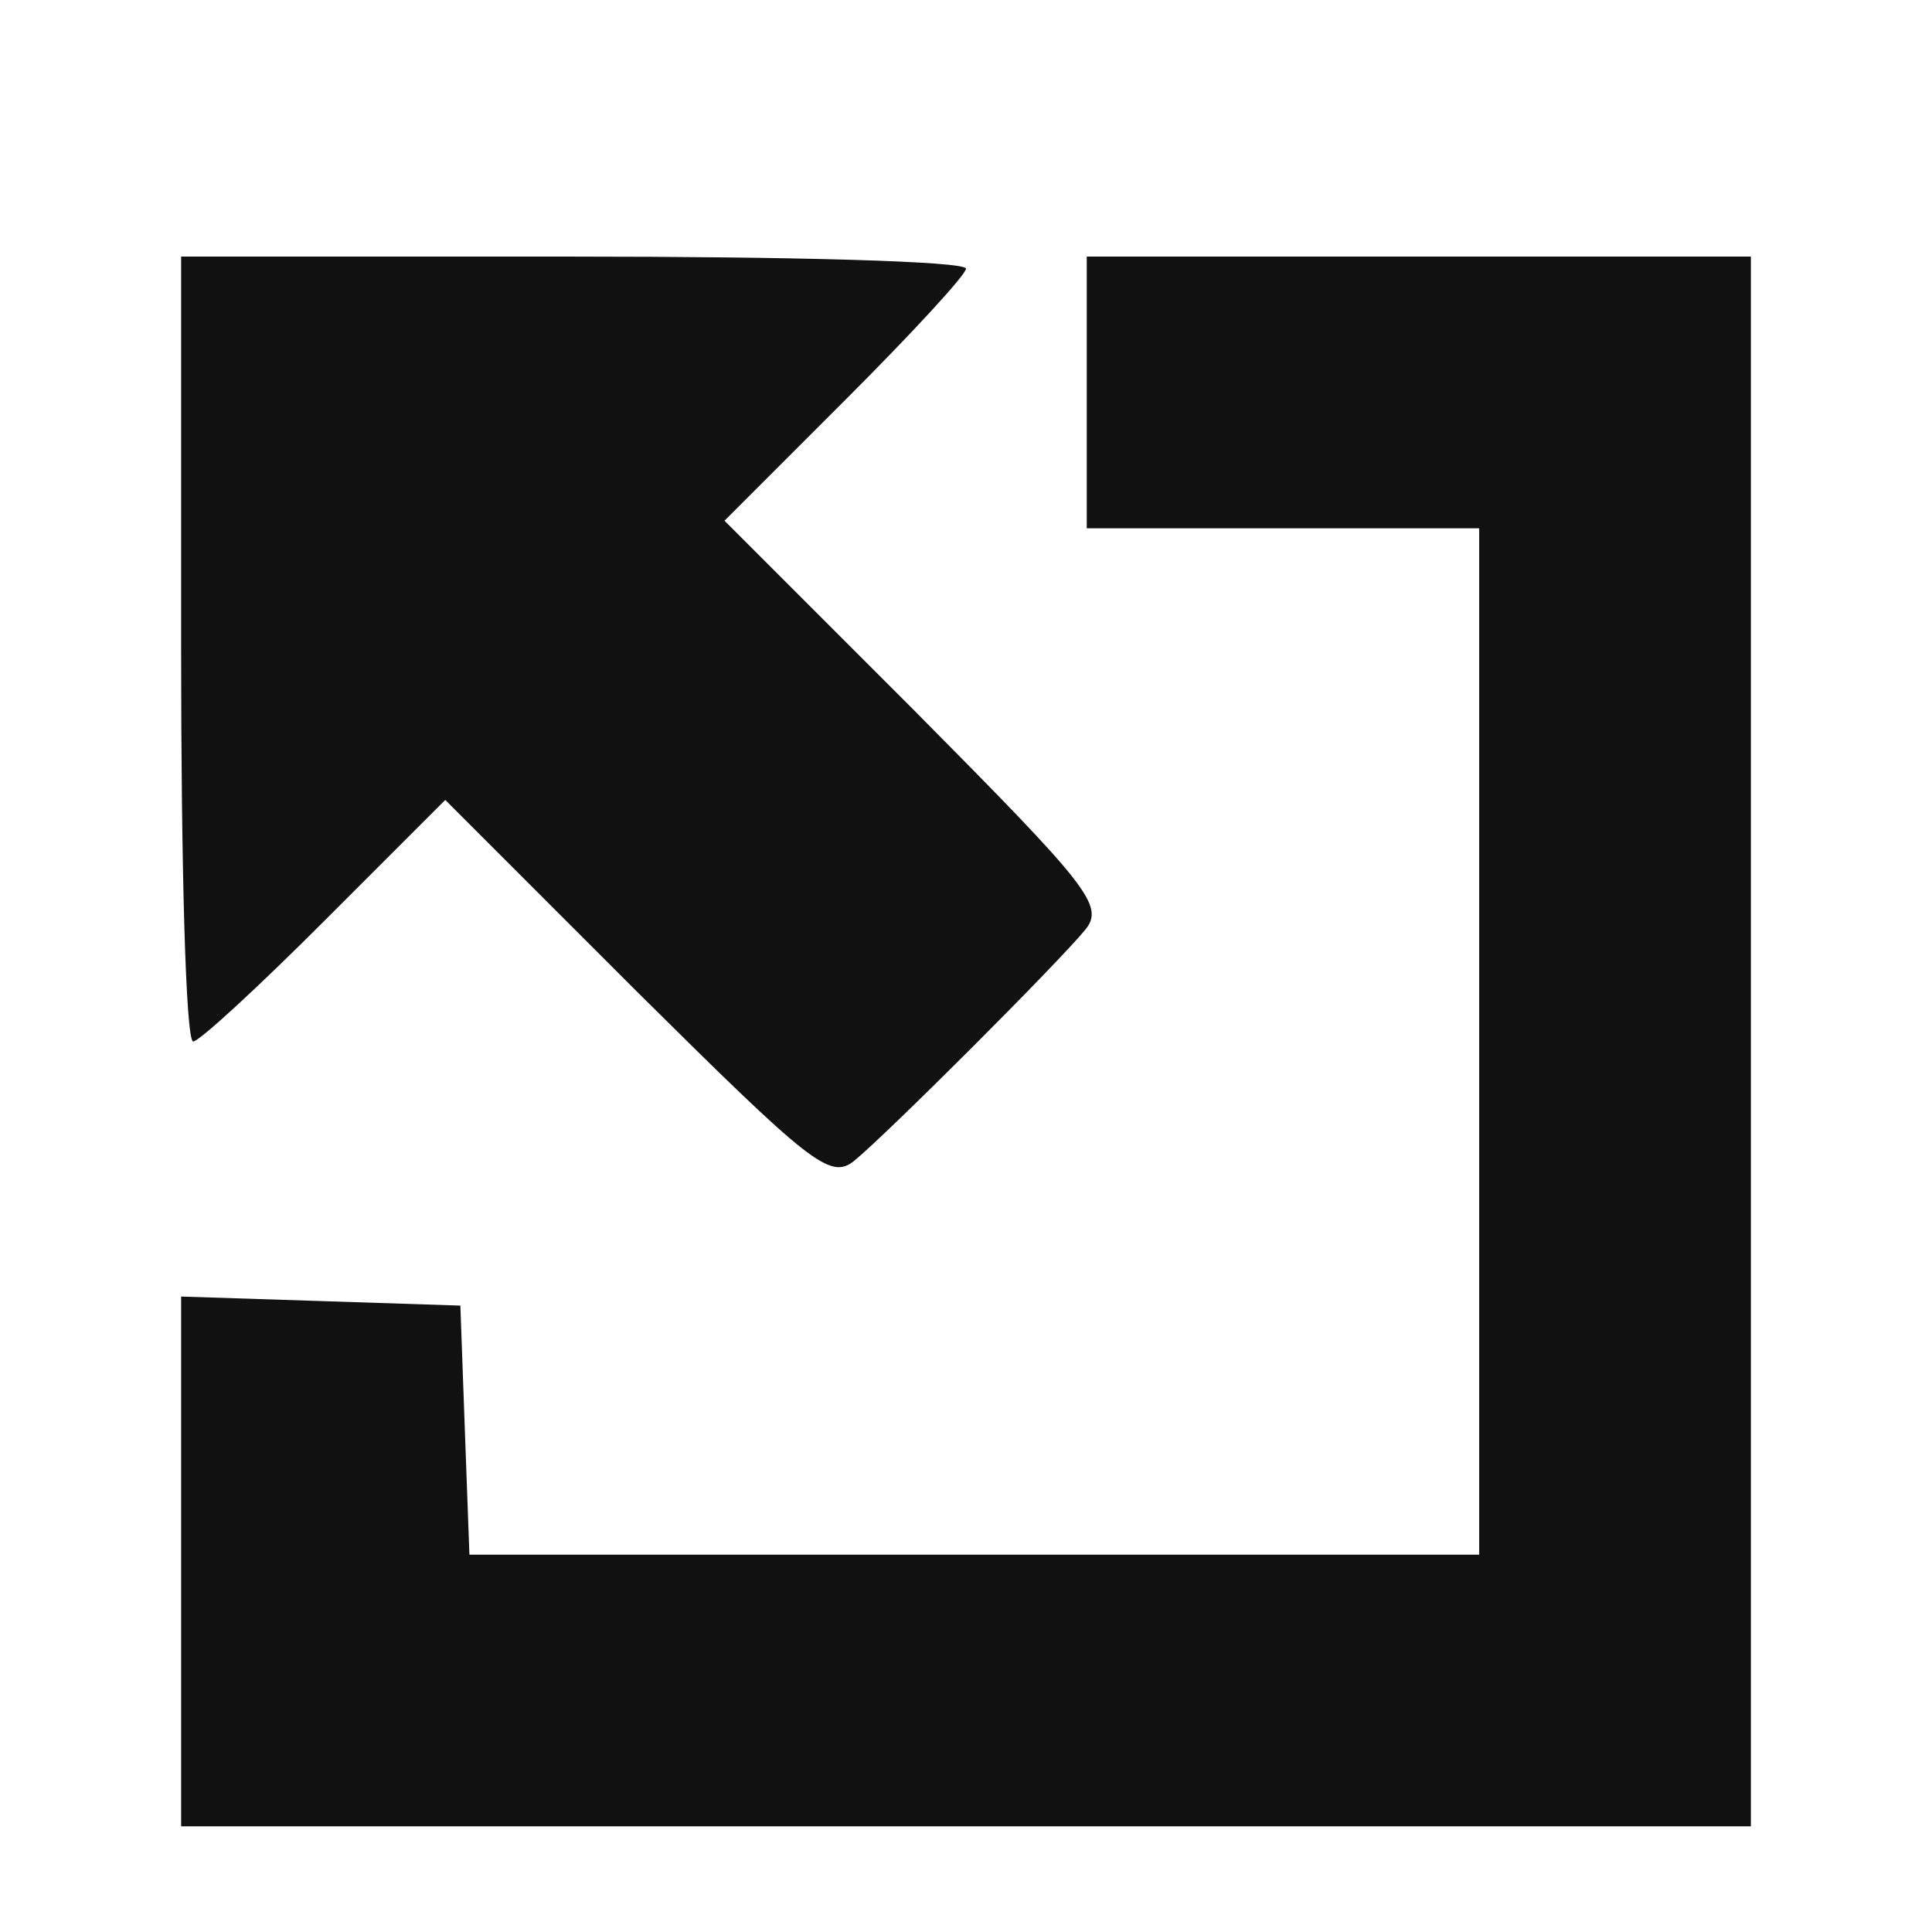
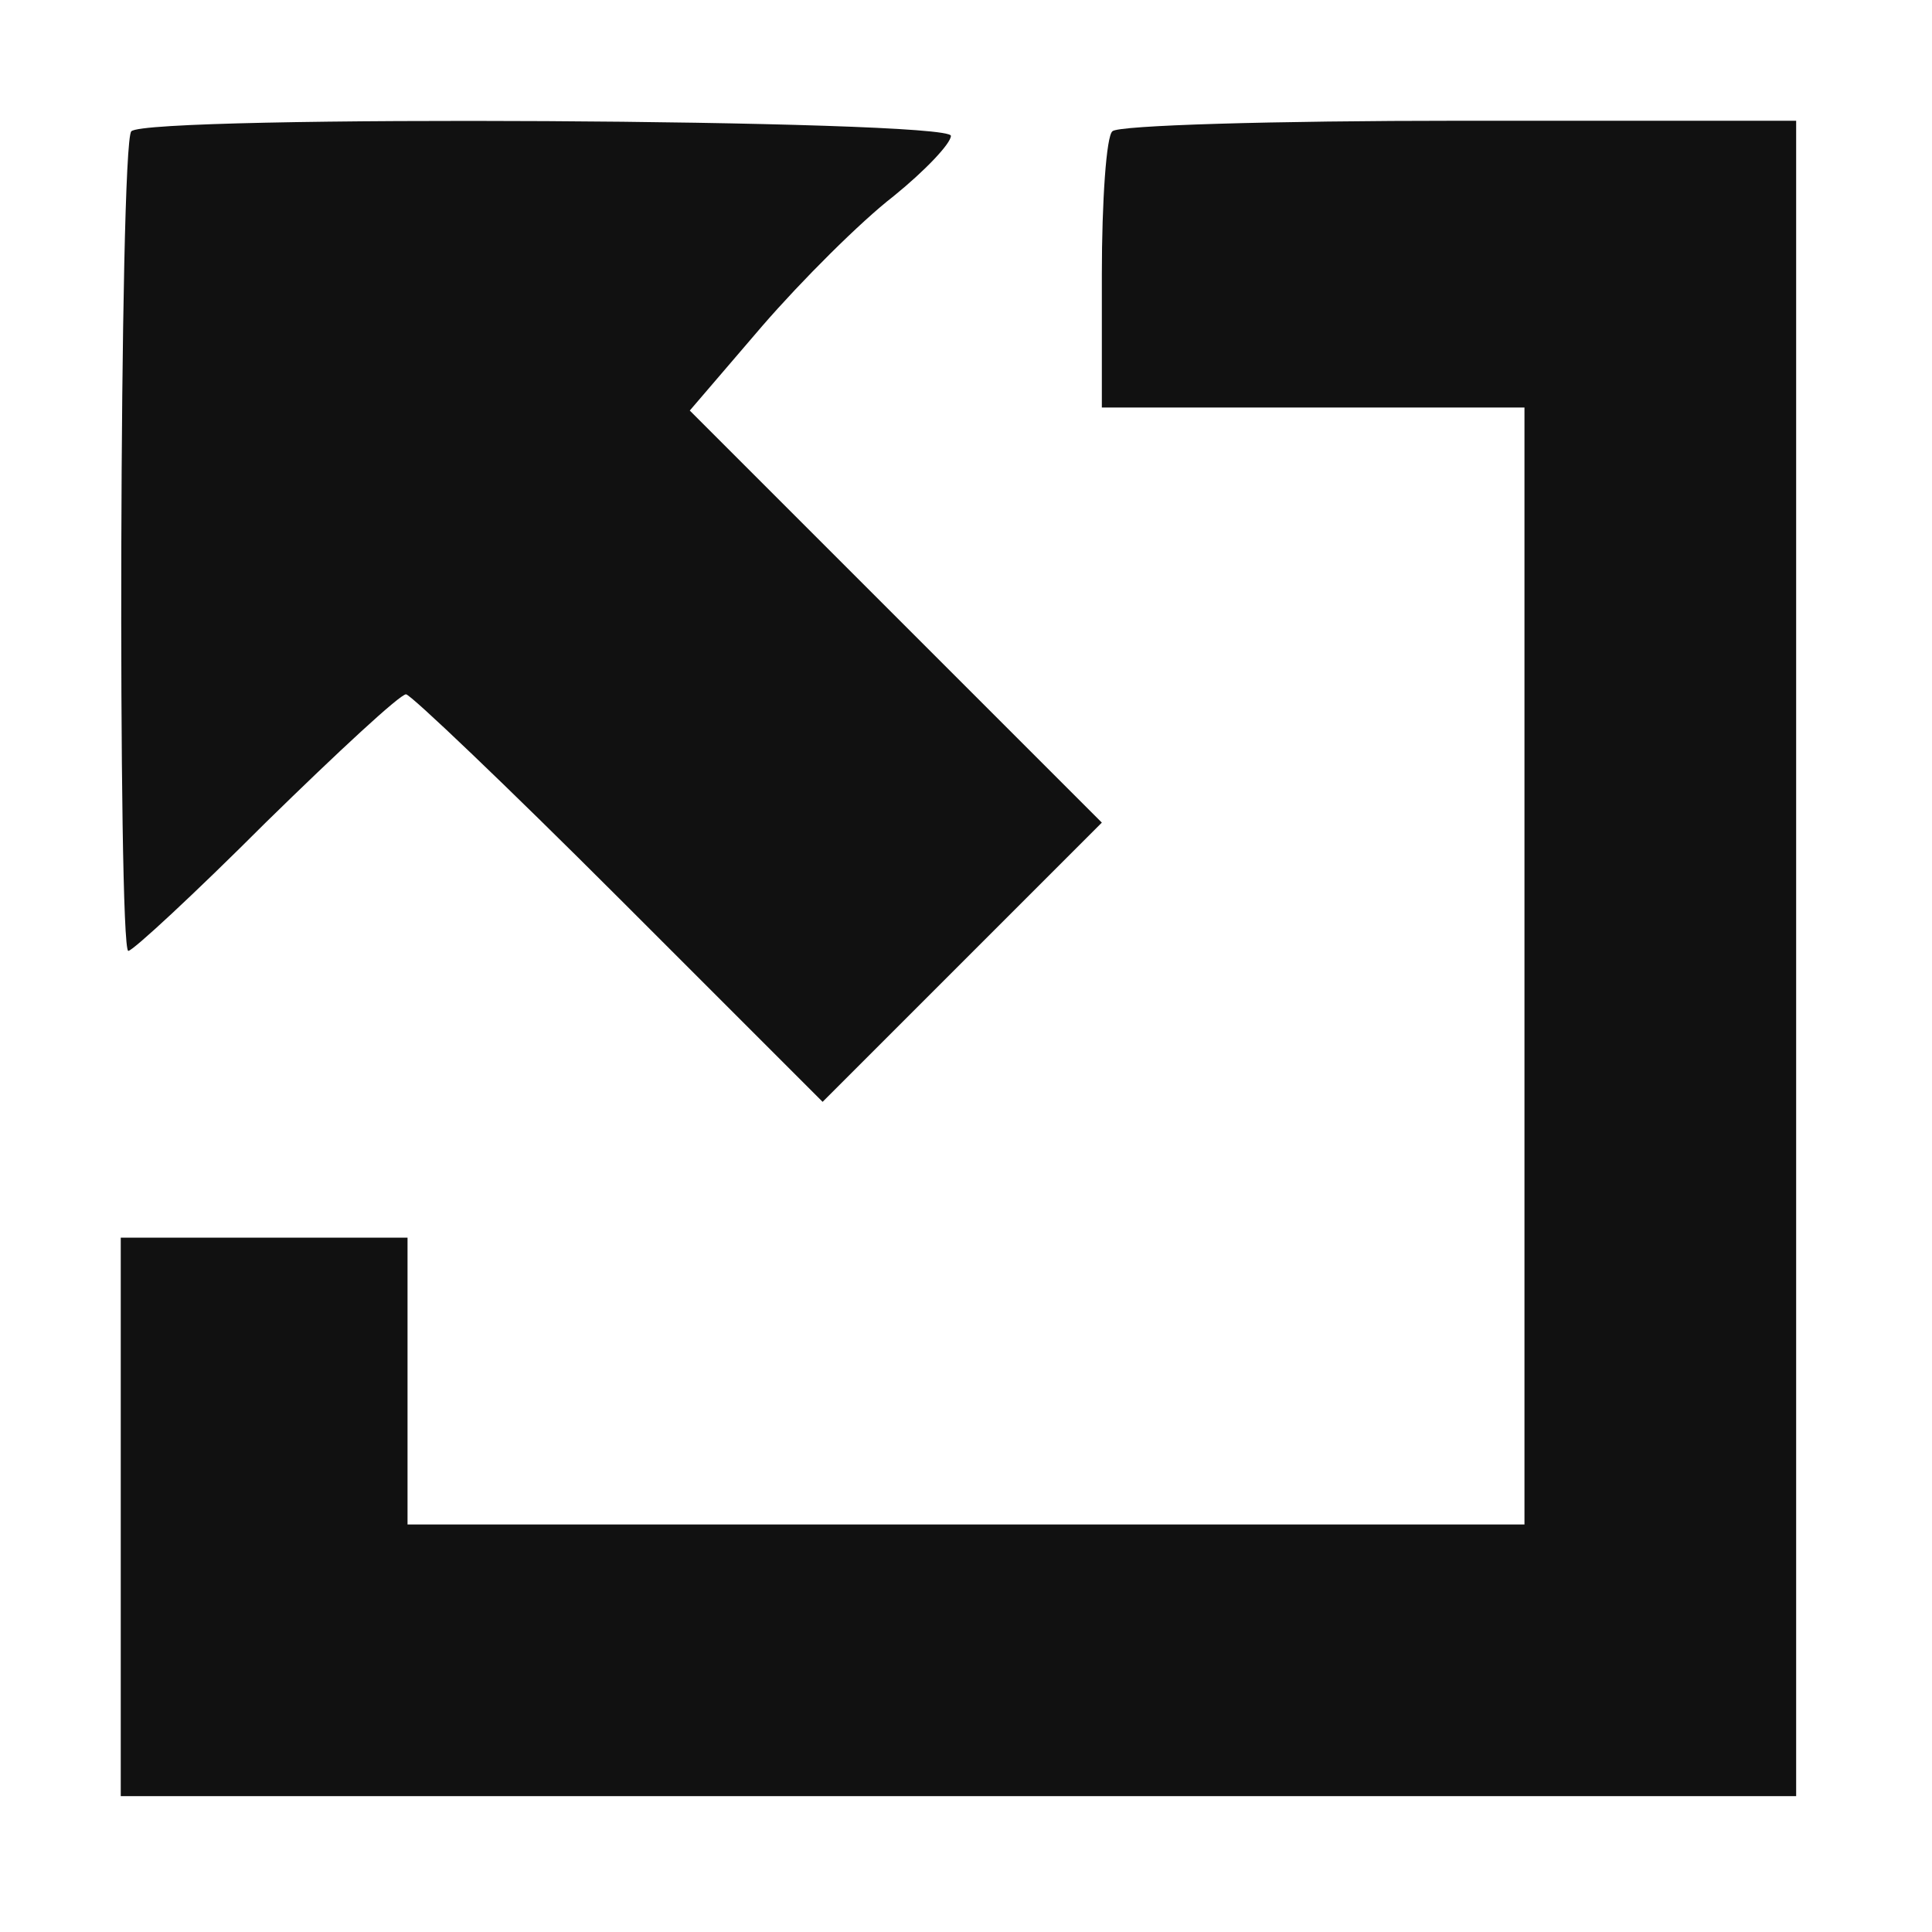
<svg xmlns="http://www.w3.org/2000/svg" version="1.0" width="128pt" height="128pt" viewBox="0 0 128 128" preserveAspectRatio="xMidYMid meet">
  <g transform="translate(0,128) scale(0.1,-0.1)" fill="#111111" stroke="none">
-     <path d="M120 850 c0 -143 3 -260 8 -260 4 0 43 36 87 80 l80 80 127 -127 c115 -114 128 -125 144 -112 22 18 135 131 153 153 13 16 2 29 -112 144 l-127 127 80 80 c44 44 80 83 80 87 0 5 -117 8 -260 8 l-260 0 0 -260z" />
-     <path d="M720 1020 l0 -90 130 0 130 0 0 -340 0 -340 -335 0 -334 0 -3 82 -3 83 -92 3 -93 3 0 -176 0 -175 520 0 520 0 0 520 0 520 -220 0 -220 0 0 -90z" />
+     <path d="M87 1193 c-8 -8 -9 -543 -2 -543 3 0 44 38 91 85 48 47 89 85 93 85 3 0 67 -61 141 -135 l135 -135 92 92 93 93 -136 136 -137 137 48 56 c26 30 65 69 87 86 21 17 38 35 38 40 0 11 -533 14 -543 3z" />
+     <path d="M737 1193 c-4 -3 -7 -46 -7 -95 l0 -88 140 0 140 0 0 -370 0 -370 -370 0 -370 0 0 95 0 95 -95 0 -95 0 0 -185 0 -185 555 0 555 0 0 555 0 555 -223 0 c-123 0 -227 -3 -230 -7z" />
  </g>
</svg>
